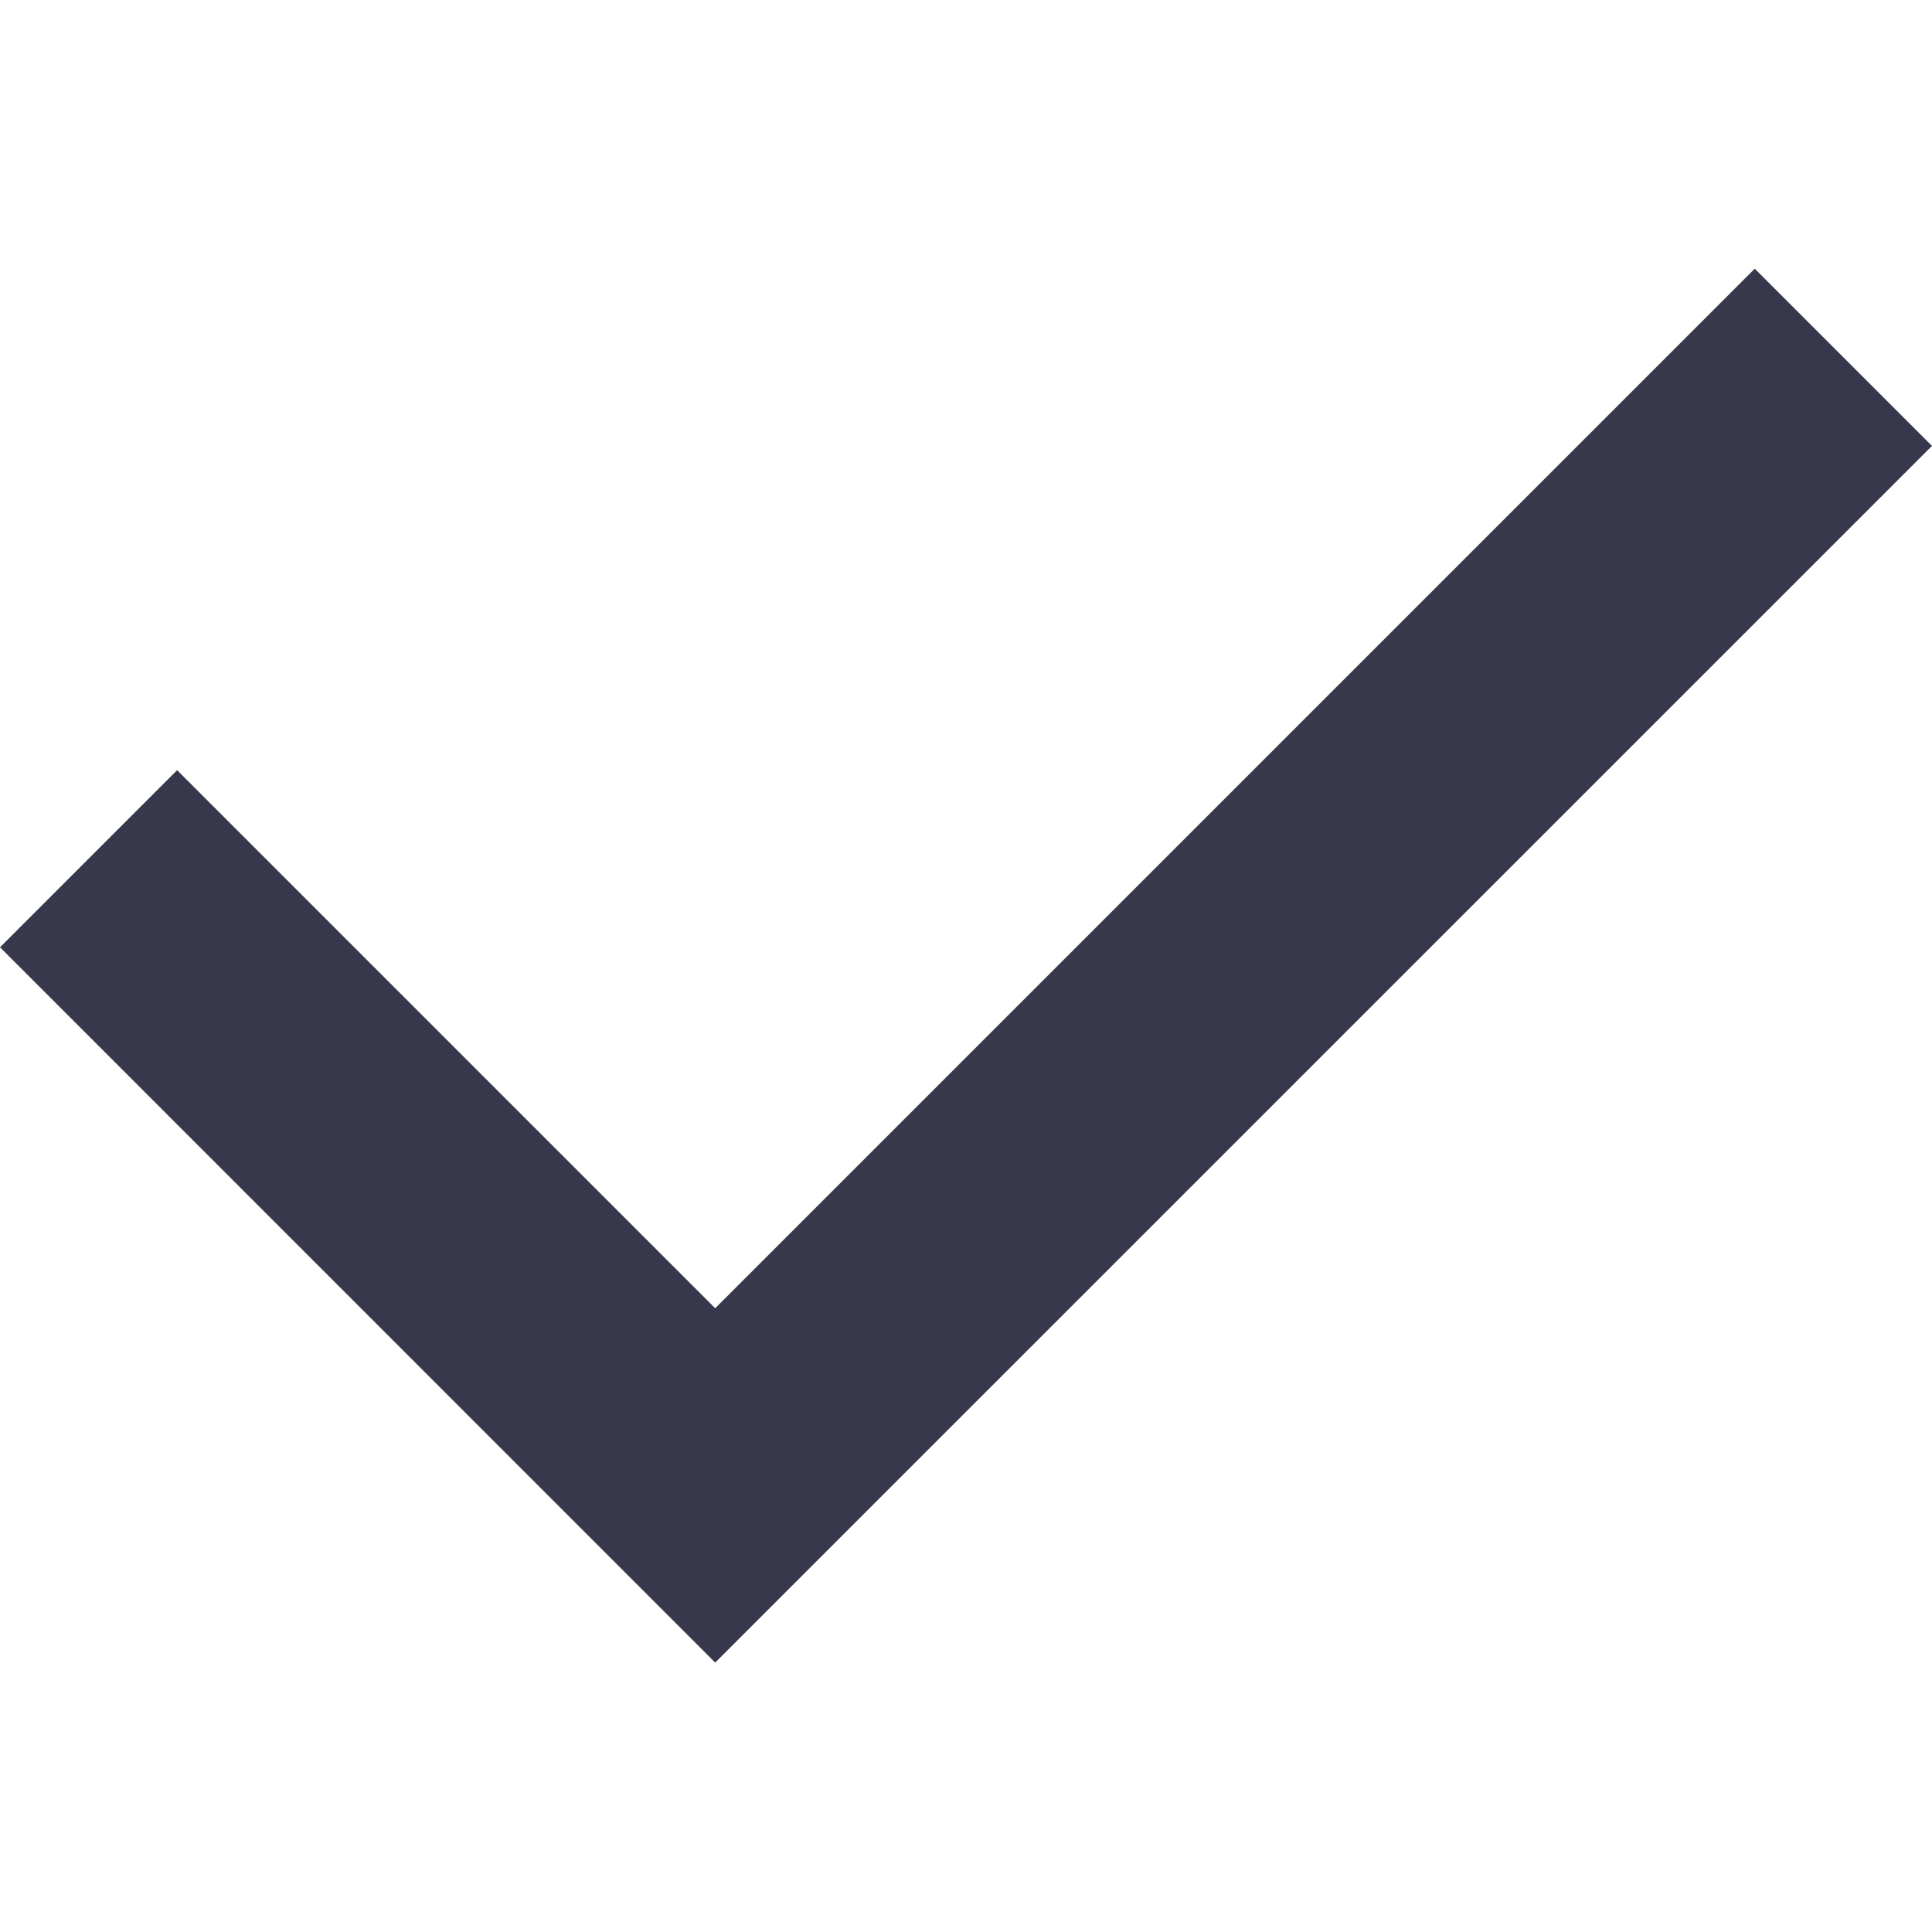
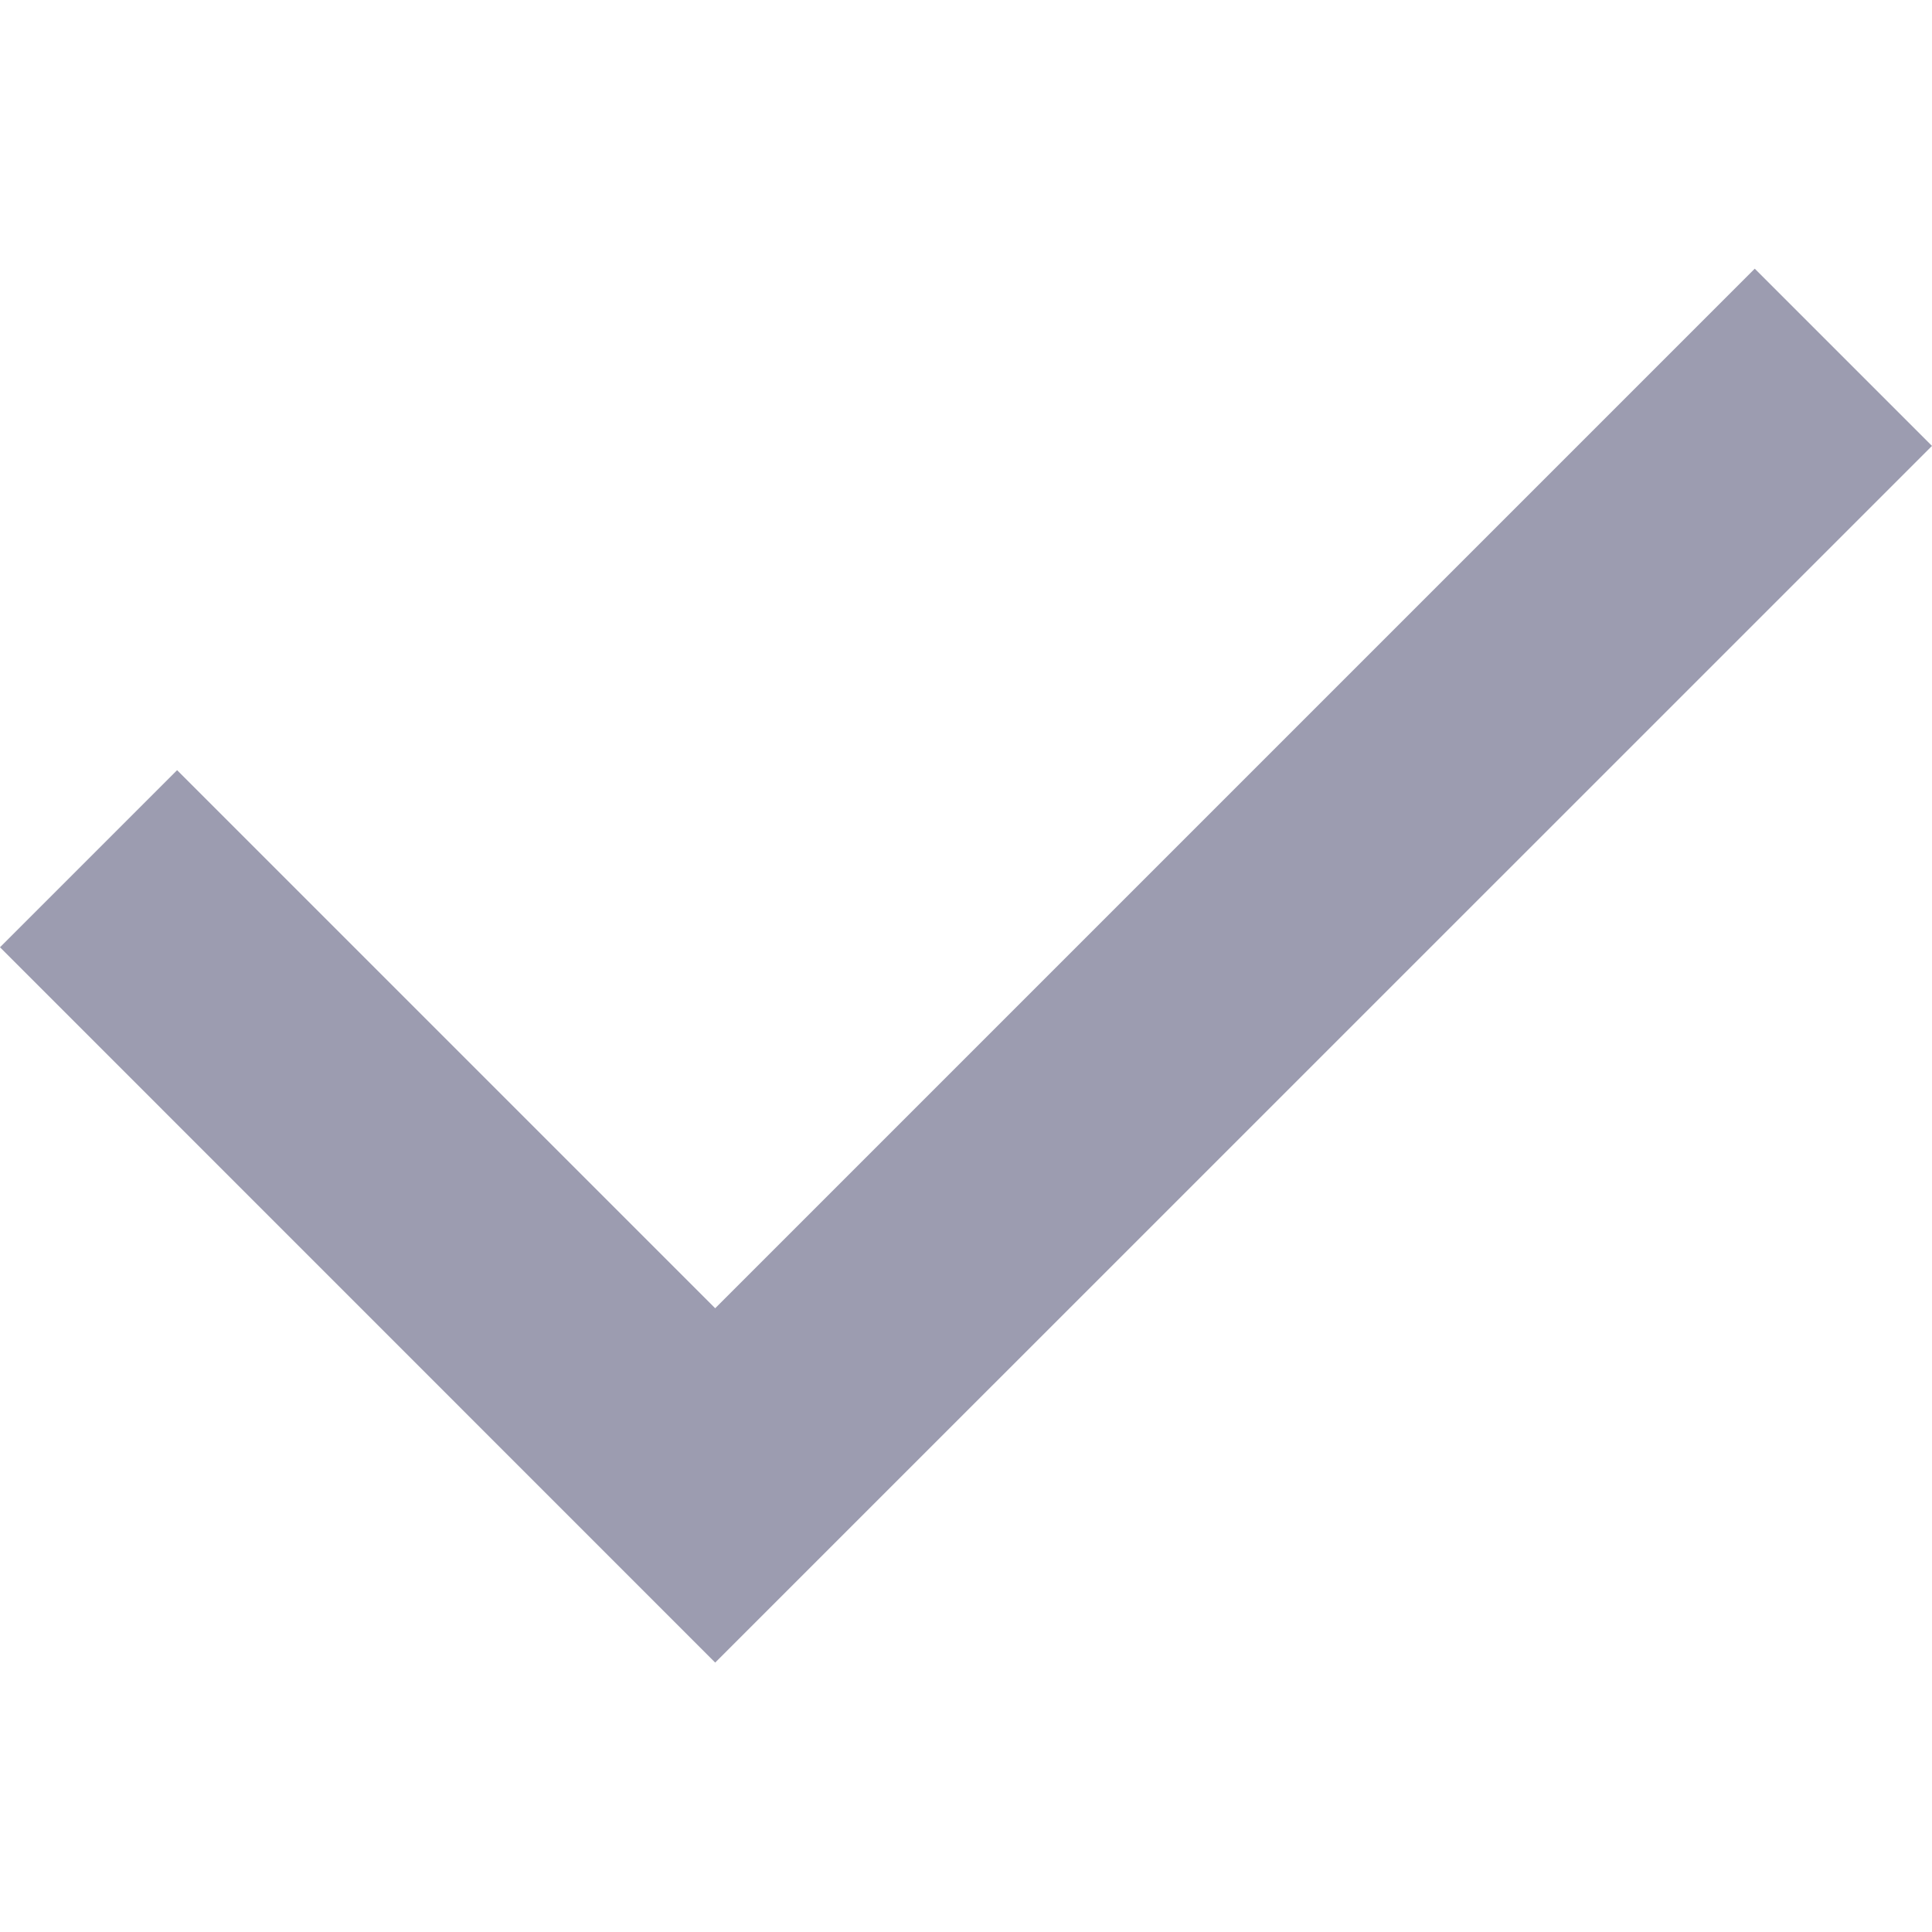
- <svg xmlns="http://www.w3.org/2000/svg" fill="rgb(56, 56, 76)" width="800px" height="800px" viewBox="0 0 1920 1920">
+ <svg xmlns="http://www.w3.org/2000/svg" fill="rgb(156, 156, 176)" width="800px" height="800px" viewBox="0 0 1920 1920">
  <path d="M1743.858 267.012 710.747 1300.124 176.005 765.382 0 941.387l710.747 710.871 1209.24-1209.116z" fill-rule="evenodd" />
</svg>
